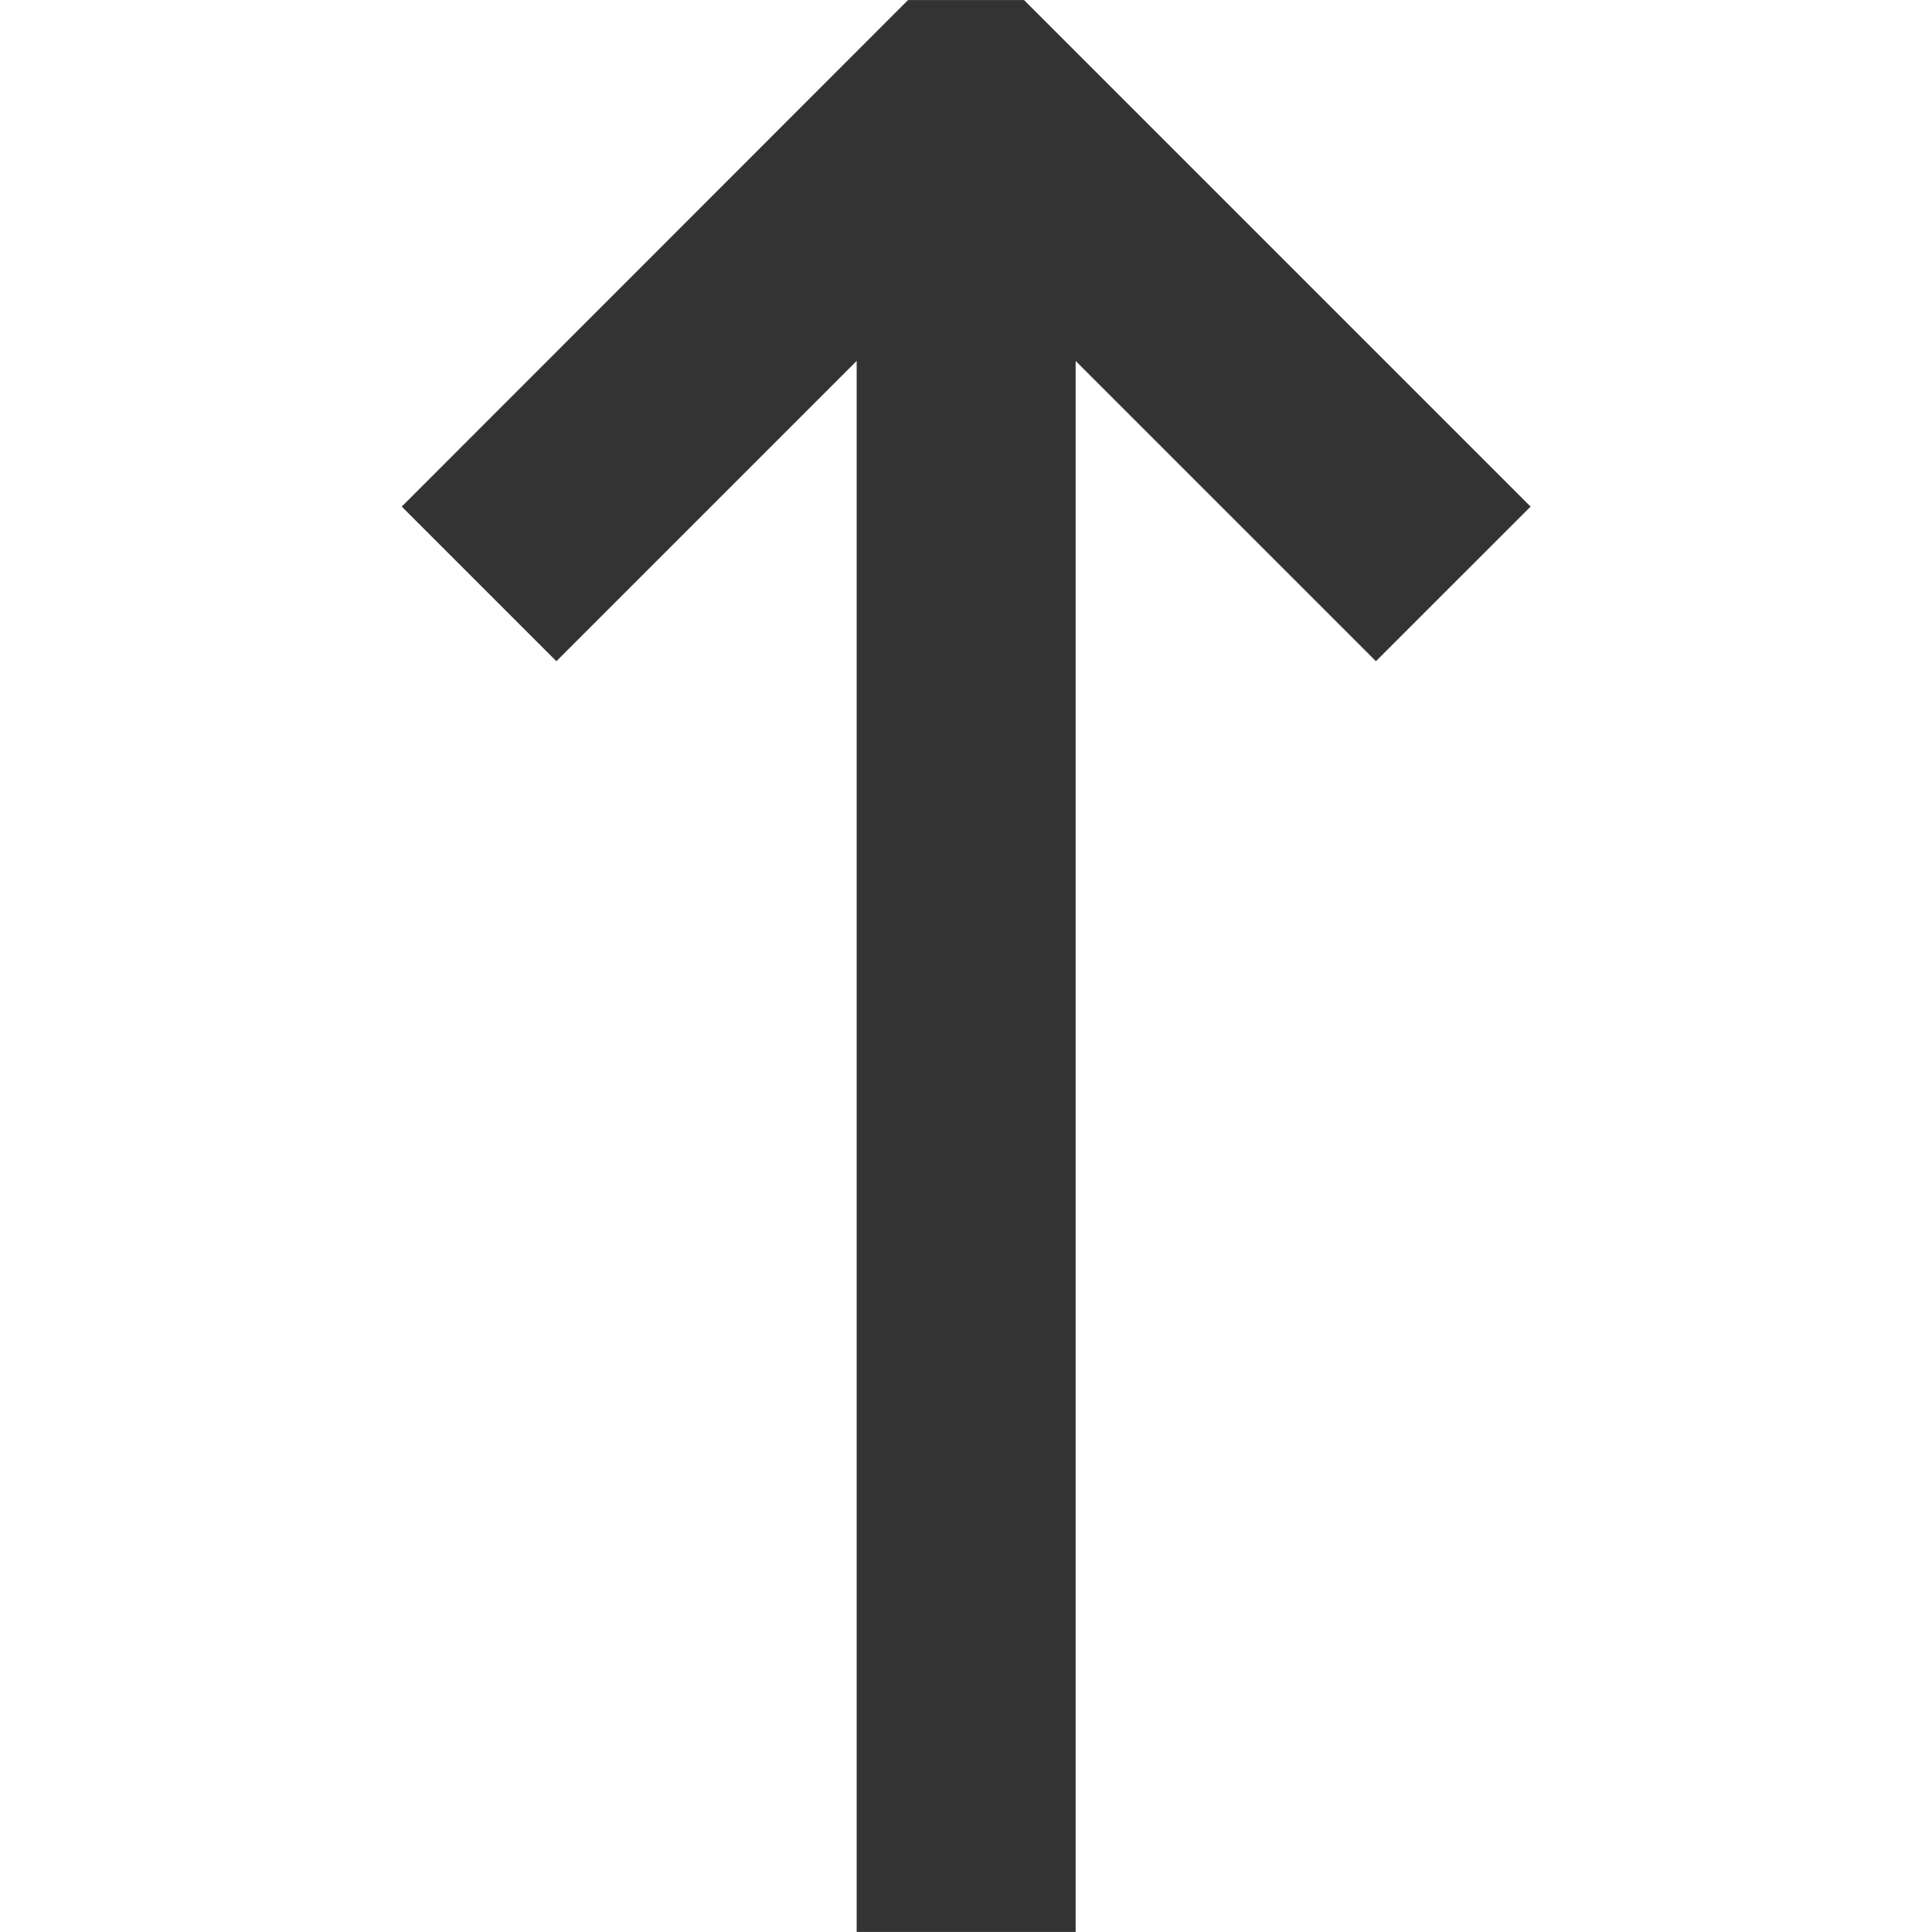
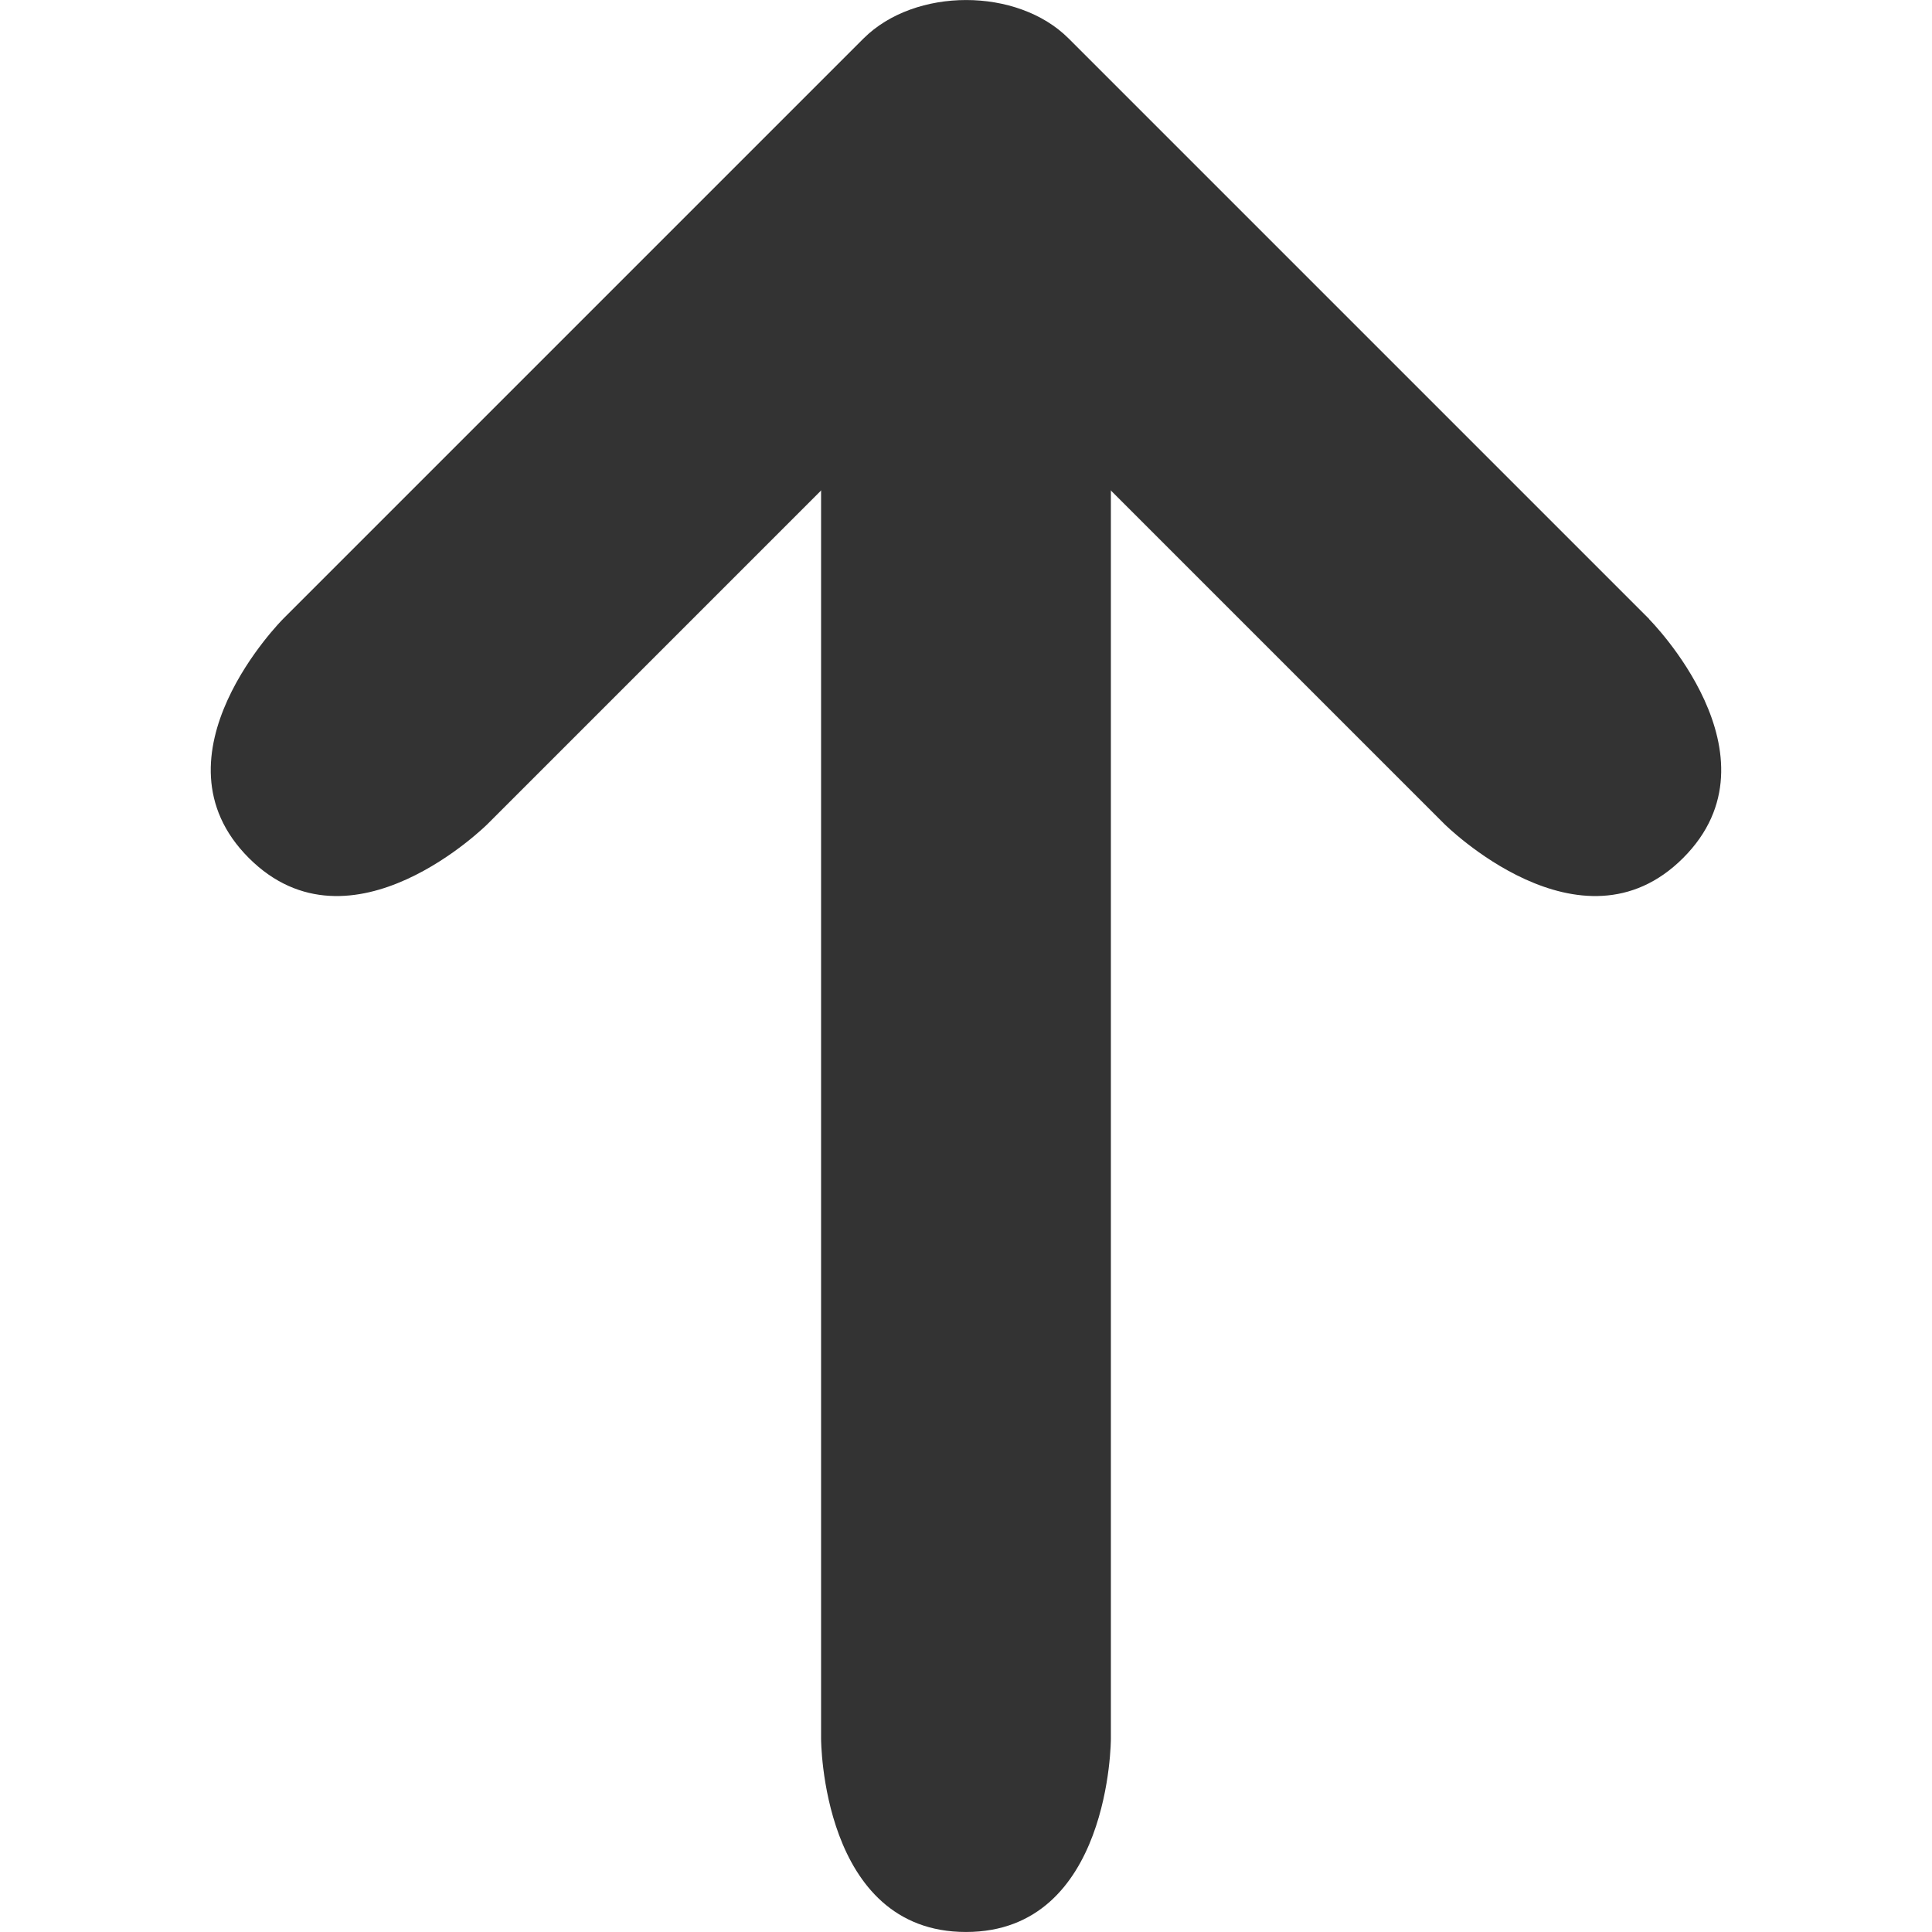
<svg xmlns="http://www.w3.org/2000/svg" width="10mm" height="10mm" viewBox="0 0 10 10" version="1.1" id="svg8">
  <defs id="defs2" />
  <g id="layer1" transform="translate(-26.56611,-83.6289)">
-     <g transform="rotate(90,31.52443,88.67057)" id="layer1-35">
-       <g transform="matrix(1.290939,0,0,1.290939,3.430621,-25.63939)" id="text4504" style="font-style:normal;font-weight:normal;font-size:10.583px;line-height:125%;font-family:sans-serif;letter-spacing:0px;word-spacing:0px;fill:#333333;fill-opacity:1;stroke:none;stroke-width:0.205px;stroke-linecap:butt;stroke-linejoin:miter;stroke-opacity:1" aria-label="←">
-         <path id="path4506" style="fill:#333333;fill-opacity:1;stroke-width:0.205px" d="m 17.857,88.748 v -0.465 l 2.031,-2.031 0.62,0.62 -1.204,1.204 h 6.299 v 0.878 h -6.299 l 1.204,1.204 -0.62,0.62 z" />
-       </g>
+     <g transform="rotate(90,31.56611,88.6289)" id="layer1-6">
+       <path id="path876" d="m 29.77,85.093 -3.005,3.005 c -0.265,0.265 -0.265,0.795 0,1.061 l 0.53,0.53 2.475,2.475 c 0,0 0.707,0.707 1.237,0.177 0.53,-0.53 -0.177,-1.237 -0.177,-1.237 l -2.475,-2.475 2.475,-2.475 c 0,0 0.707,-0.707 0.177,-1.237 -0.53,-0.53 -1.237,0.177 -1.237,0.177 z" style="fill:#333333;fill-opacity:1;fill-rule:evenodd;stroke:none;stroke-width:0.265px;stroke-linecap:butt;stroke-linejoin:miter;stroke-opacity:1" />
+       <path id="path888" d="m 28.066,87.879 v 1.5 h 7.5 c 0,0 1,0 1,-0.75 0,-0.75 -1,-0.75 -1,-0.75 z" style="fill:#333333;fill-opacity:1;fill-rule:evenodd;stroke:none;stroke-width:0.265px;stroke-linecap:butt;stroke-linejoin:miter;stroke-opacity:1" />
    </g>
  </g>
</svg>
